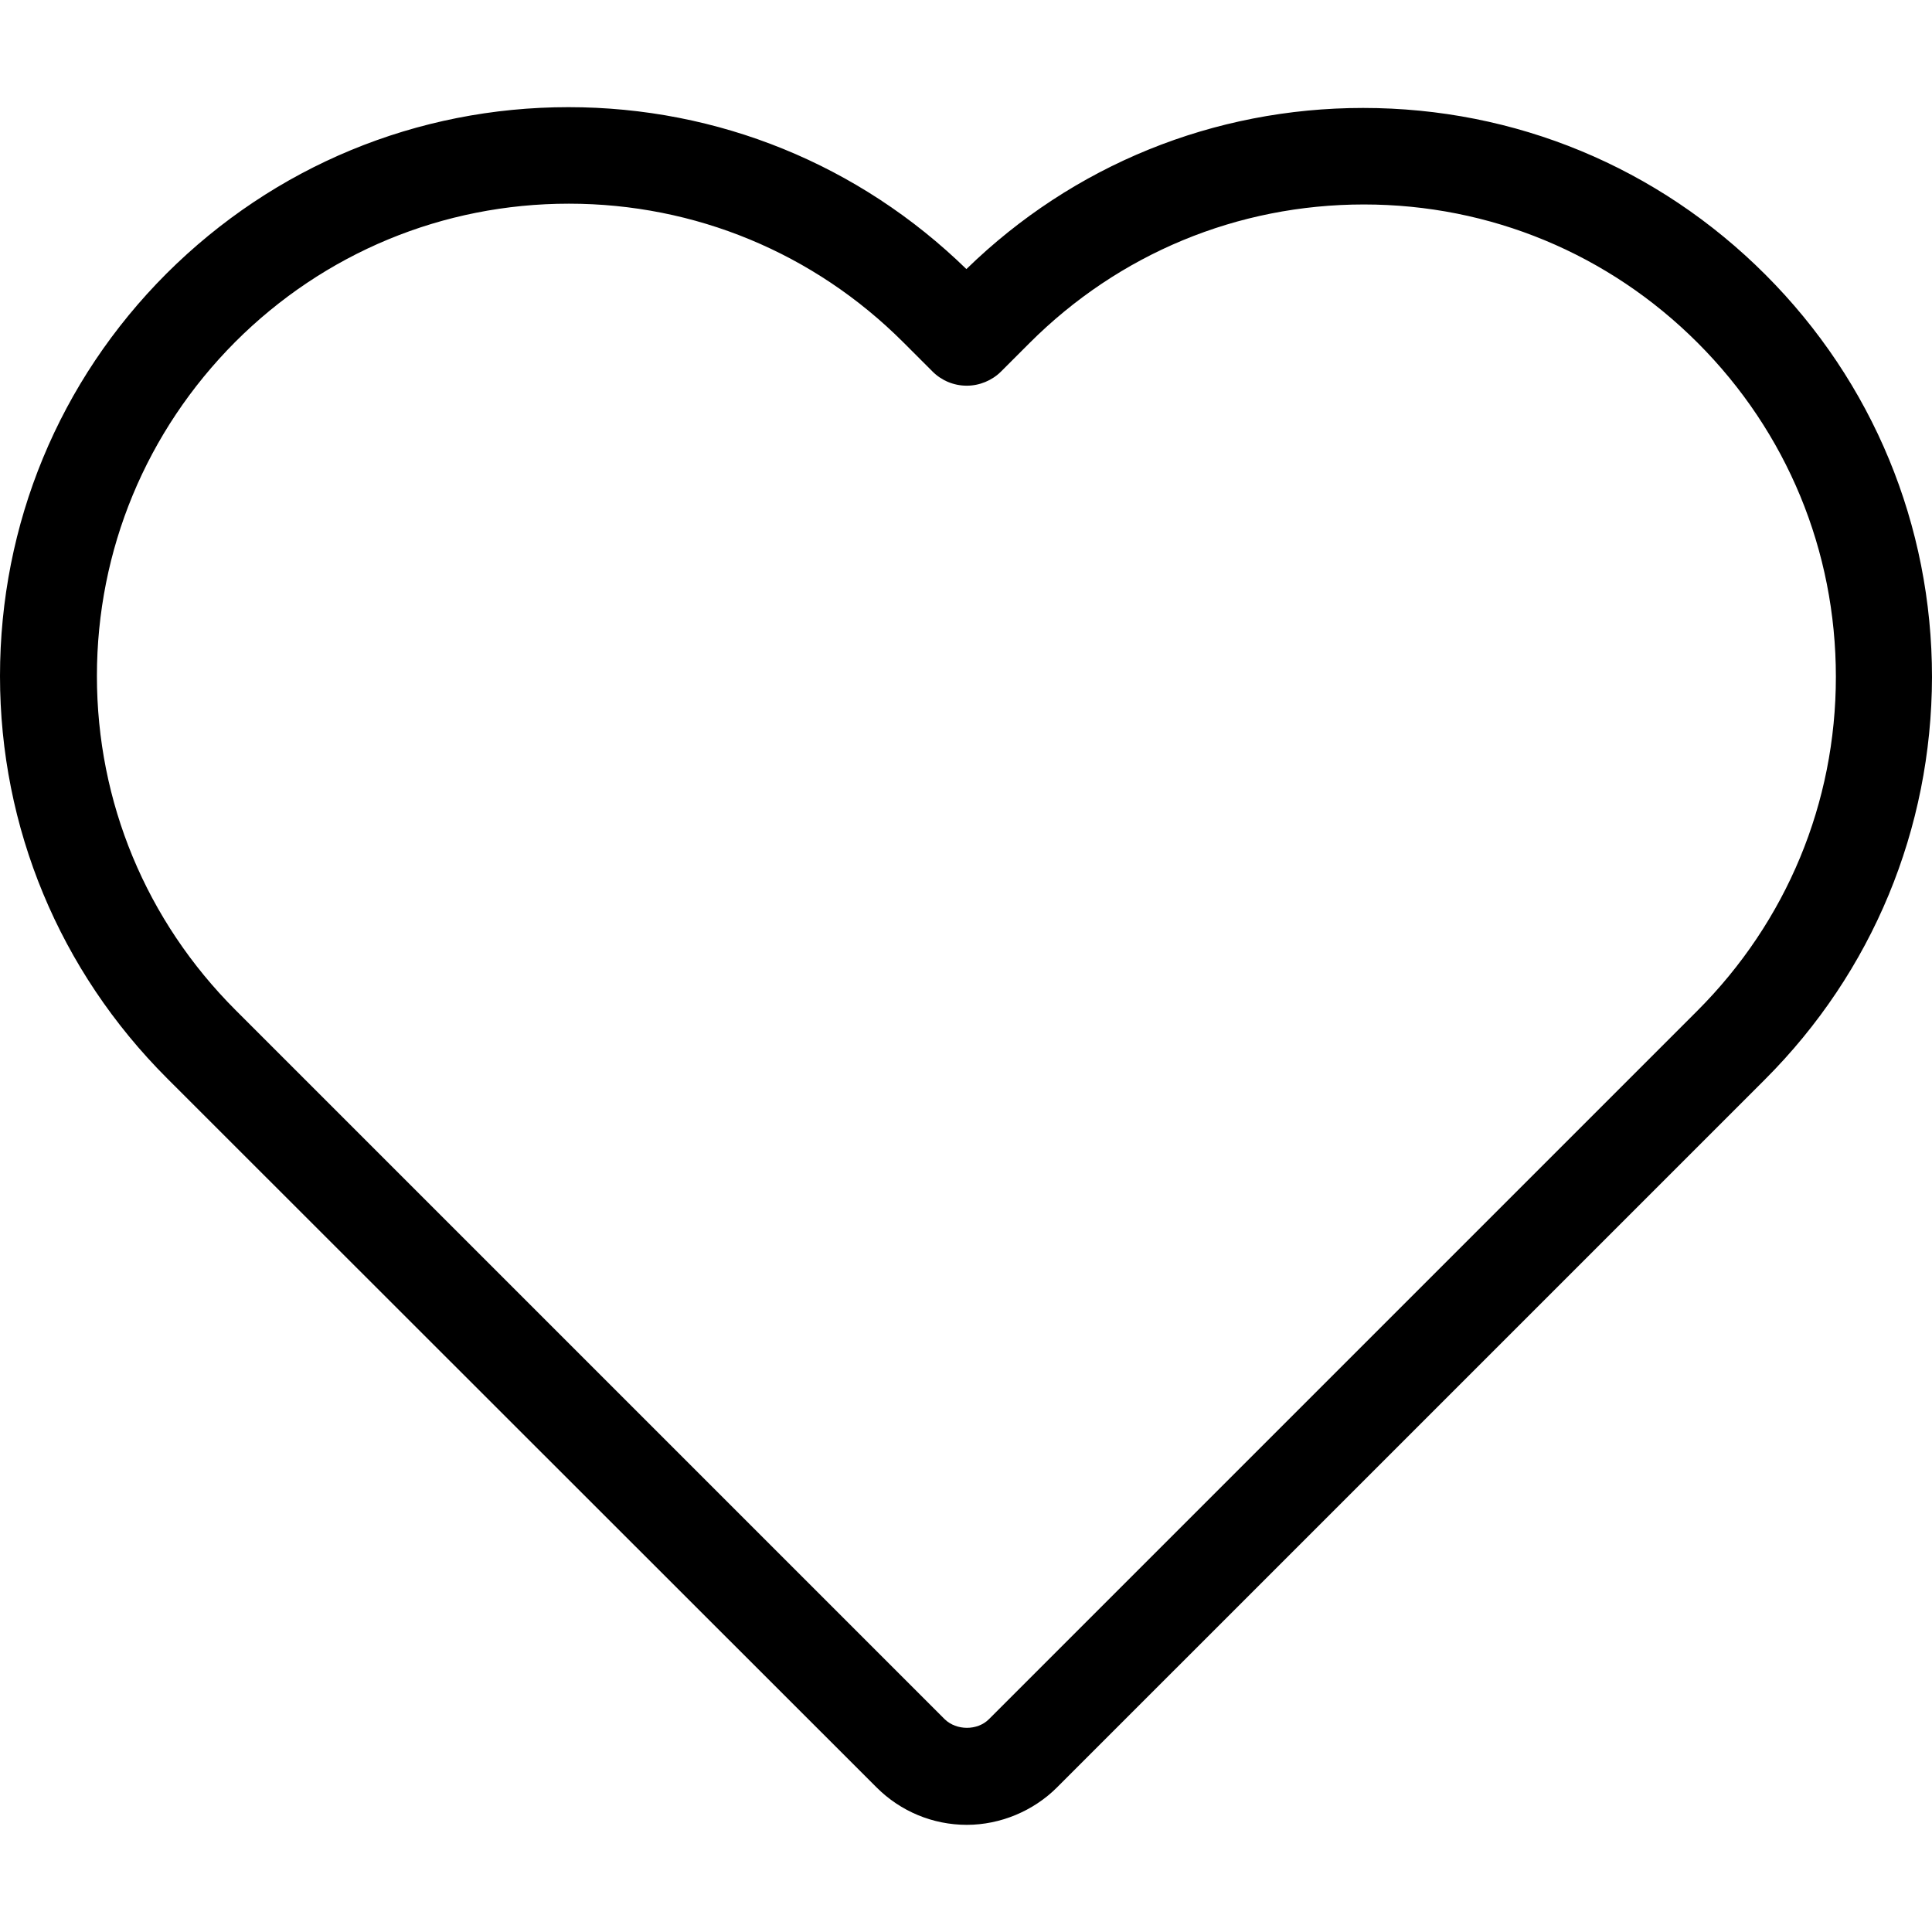
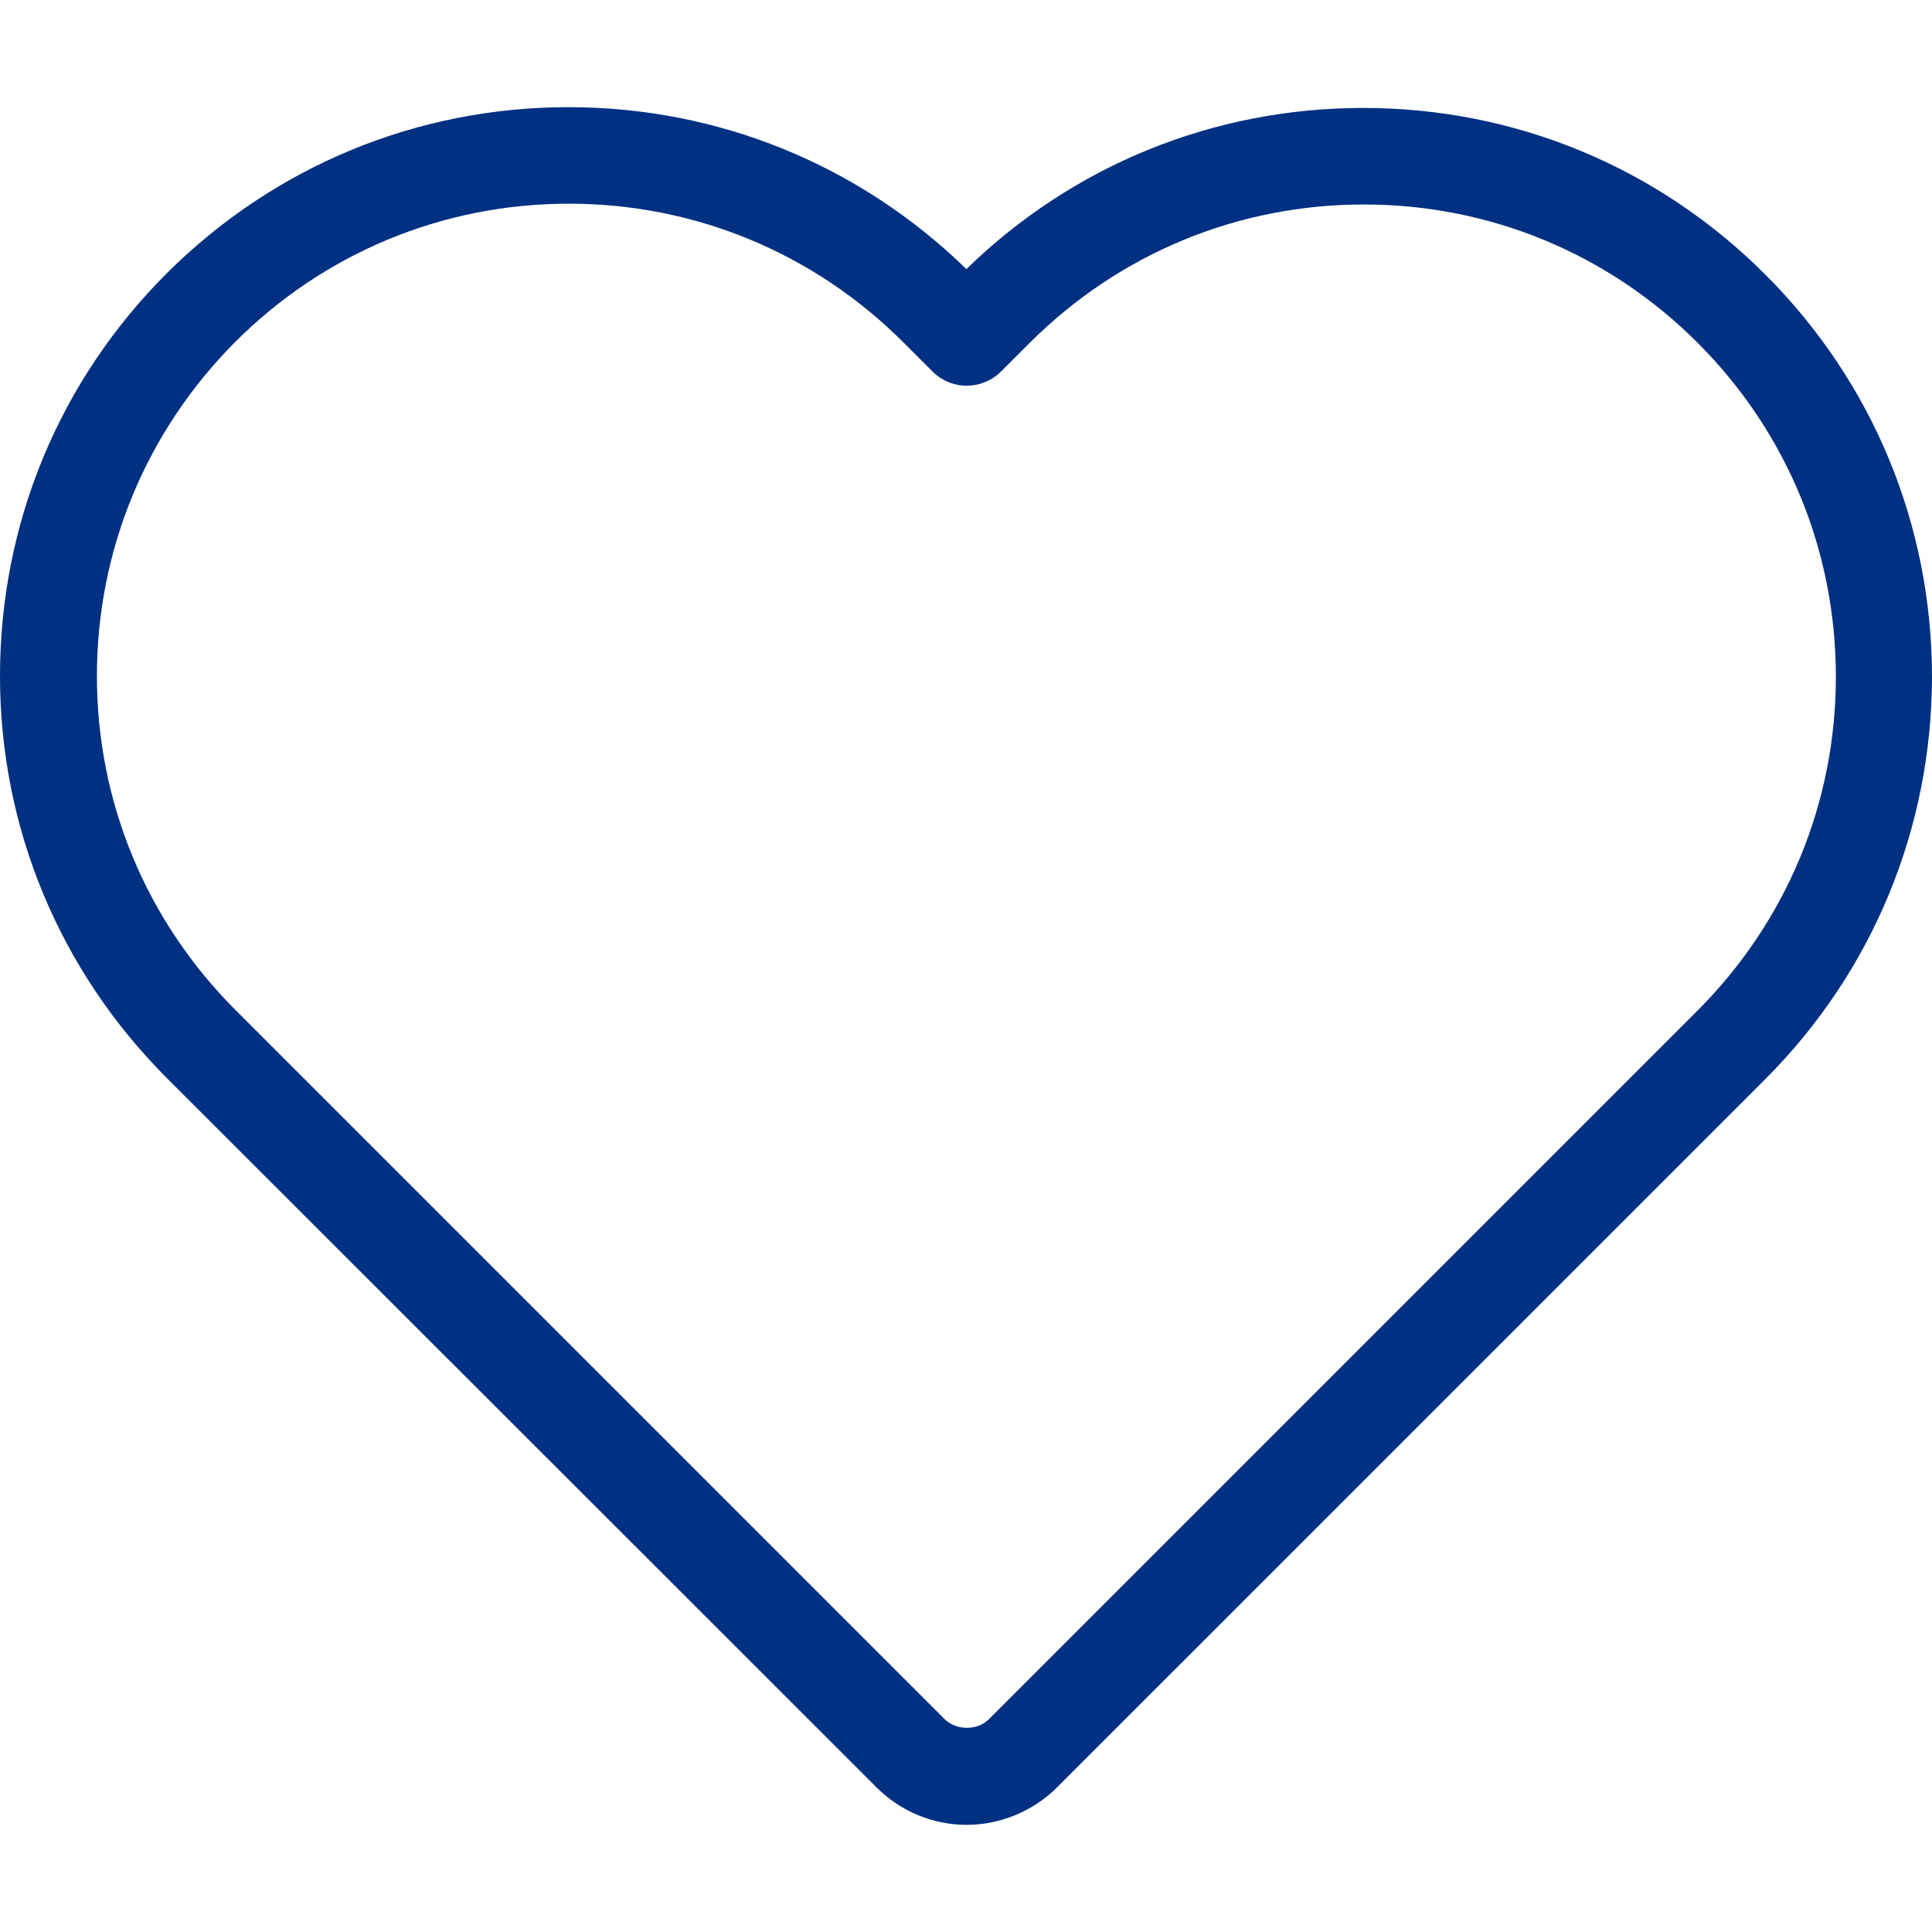
- <svg xmlns="http://www.w3.org/2000/svg" version="1.1" id="Capa_1" x="0px" y="0px" viewBox="0 0 490.4 490.4" style="enable-background:new 0 0 490.4 490.4;" xml:space="preserve">
+ <svg xmlns="http://www.w3.org/2000/svg" version="1.1" id="Capa_1" x="0px" y="0px" viewBox="-175 52.9 490.4 490.4" style="enable-background:new -175 52.9 490.4 490.4;" xml:space="preserve">
+   <style type="text/css">
+ 	.st0{fill:#003082;}
+ </style>
  <g>
    <g>
-       <path d="M222.5,453.7c6.1,6.1,14.3,9.5,22.9,9.5c8.5,0,16.9-3.5,22.9-9.5L448,274c27.3-27.3,42.3-63.6,42.4-102.1    c0-38.6-15-74.9-42.3-102.2S384.6,27.4,346,27.4c-37.9,0-73.6,14.5-100.7,40.9c-27.2-26.5-63-41.1-101-41.1    c-38.5,0-74.7,15-102,42.2C15,96.7,0,133,0,171.6c0,38.5,15.1,74.8,42.4,102.1L222.5,453.7z M59.7,86.8    c22.6-22.6,52.7-35.1,84.7-35.1s62.2,12.5,84.9,35.2l7.4,7.4c2.3,2.3,5.4,3.6,8.7,3.6l0,0c3.2,0,6.4-1.3,8.7-3.6l7.2-7.2    c22.7-22.7,52.8-35.2,84.9-35.2c32,0,62.1,12.5,84.7,35.1c22.7,22.7,35.1,52.8,35.1,84.8s-12.5,62.1-35.2,84.8L251,436.4    c-2.9,2.9-8.2,2.9-11.2,0l-180-180c-22.7-22.7-35.2-52.8-35.2-84.8C24.6,139.6,37.1,109.5,59.7,86.8z" />
+       <path class="st0" d="M47.5,506.6c6.1,6.1,14.3,9.5,22.9,9.5c8.5,0,16.9-3.5,22.9-9.5L273,326.9c27.3-27.3,42.3-63.6,42.4-102.1    c0-38.6-15-74.9-42.3-102.2S209.6,80.3,171,80.3c-37.9,0-73.6,14.5-100.7,40.9c-27.2-26.5-63-41.1-101-41.1    c-38.5,0-74.7,15-102,42.2C-160,149.6-175,185.9-175,224.5c0,38.5,15.1,74.8,42.4,102.1L47.5,506.6z M-115.3,139.7    c22.6-22.6,52.7-35.1,84.7-35.1s62.2,12.5,84.9,35.2l7.4,7.4c2.3,2.3,5.4,3.6,8.7,3.6l0,0c3.2,0,6.4-1.3,8.7-3.6l7.2-7.2    c22.7-22.7,52.8-35.2,84.9-35.2c32,0,62.1,12.5,84.7,35.1c22.7,22.7,35.1,52.8,35.1,84.8s-12.5,62.1-35.2,84.8L76,489.3    c-2.9,2.9-8.2,2.9-11.2,0l-180-180c-22.7-22.7-35.2-52.8-35.2-84.8S-137.9,162.4-115.3,139.7z" />
    </g>
  </g>
-   <g>
- </g>
-   <g>
- </g>
-   <g>
- </g>
-   <g>
- </g>
-   <g>
- </g>
-   <g>
- </g>
-   <g>
- </g>
-   <g>
- </g>
-   <g>
- </g>
-   <g>
- </g>
-   <g>
- </g>
-   <g>
- </g>
-   <g>
- </g>
-   <g>
- </g>
-   <g>
- </g>
</svg>
